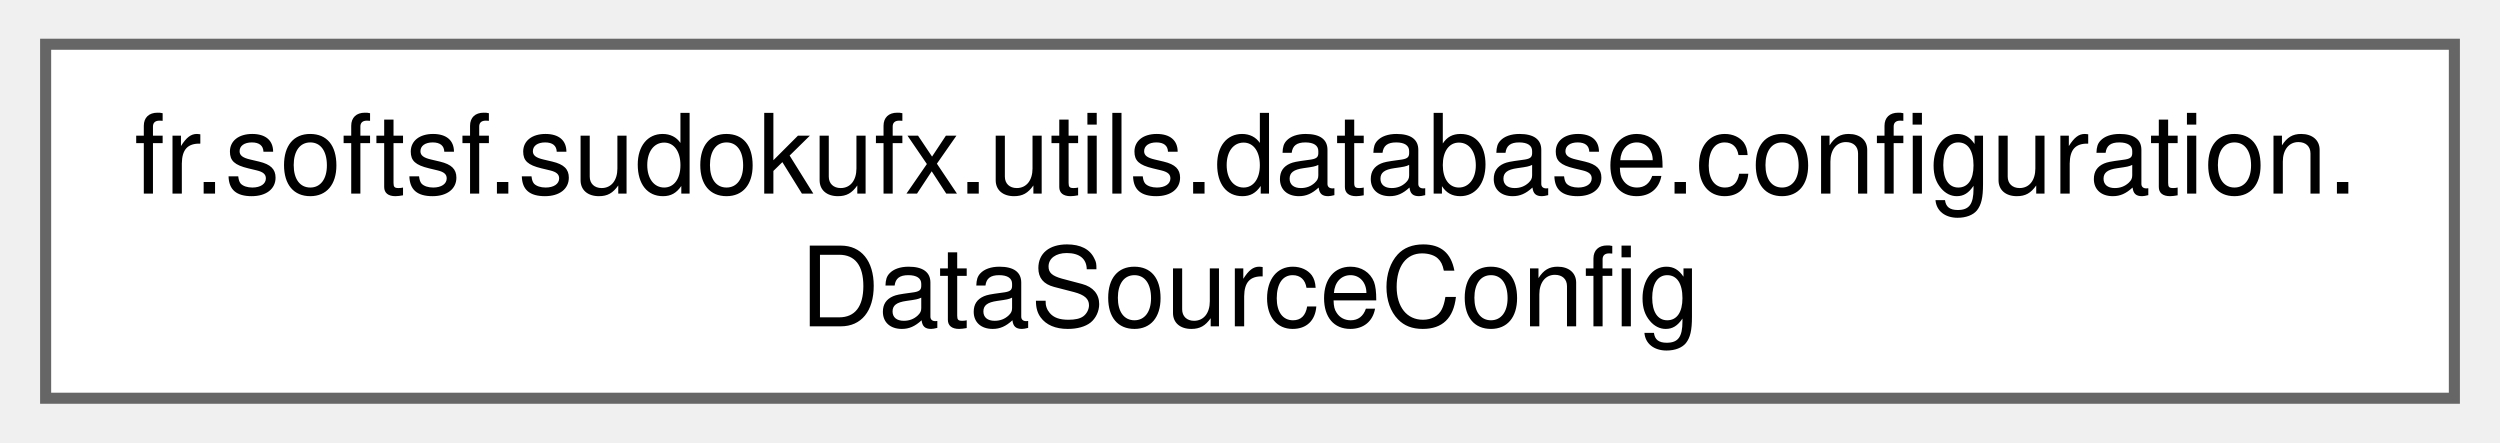
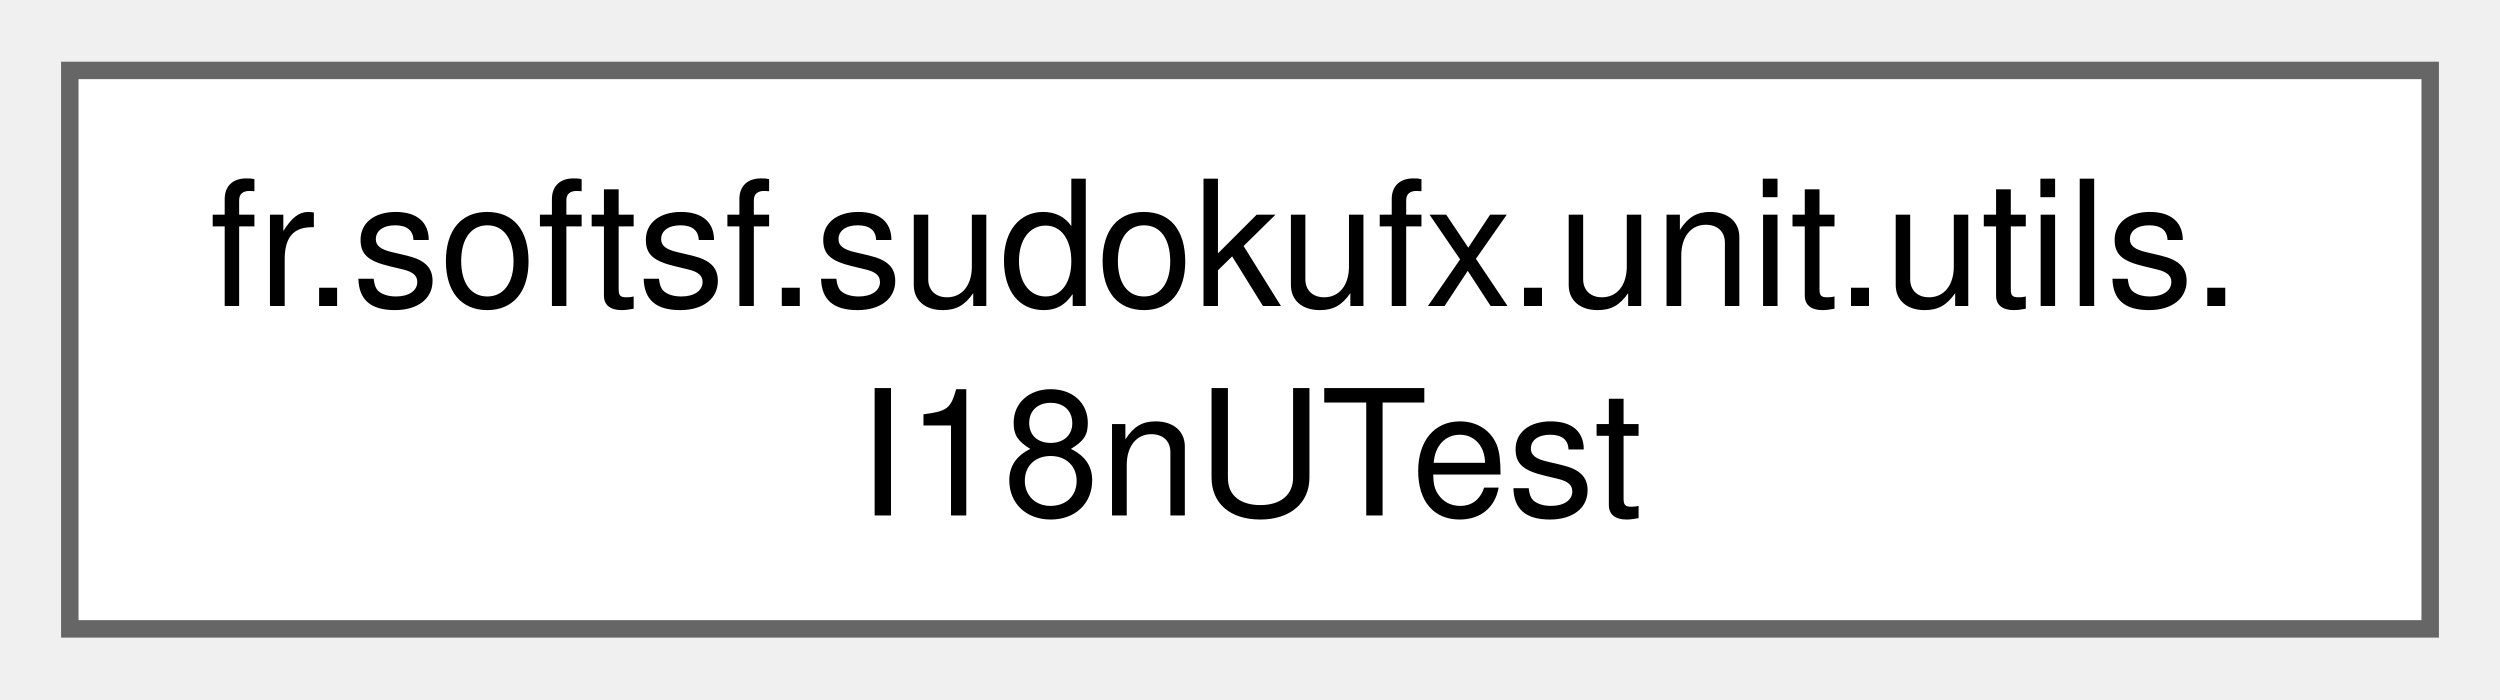
- <svg xmlns="http://www.w3.org/2000/svg" xmlns:xlink="http://www.w3.org/1999/xlink" width="226pt" height="40pt" viewBox="0.00 0.00 225.75 40.00">
+ <svg xmlns="http://www.w3.org/2000/svg" xmlns:xlink="http://www.w3.org/1999/xlink" width="143pt" height="40pt" viewBox="0.00 0.00 143.25 40.00">
  <g id="graph0" class="graph" transform="scale(1 1) rotate(0) translate(4 36)">
    <g id="Node000000" class="node">
      <g id="a_Node000000">
-         <a xlink:href="classfr_1_1softsf_1_1sudokufx_1_1utils_1_1database_1_1configuration_1_1_data_source_config.html" target="_top" xlink:title="Configuration class for setting up dynamic data sources and related beans.">
-           <polygon fill="white" stroke="#666666" points="217.75,-32 0,-32 0,0 217.75,0 217.75,-32" />
-           <text text-anchor="start" x="8" y="-18.5" font-family="Helvetica,sans-Serif" font-size="10.00">fr.softsf.sudokufx.utils.database.configuration.</text>
-           <text text-anchor="middle" x="108.88" y="-6.5" font-family="Helvetica,sans-Serif" font-size="10.00">DataSourceConfig</text>
+         <a xlink:href="classfr_1_1softsf_1_1sudokufx_1_1unit_1_1utils_1_1_i18n_u_test.html" target="_top" xlink:title=" ">
+           <polygon fill="white" stroke="#666666" points="135.25,-32 0,-32 0,0 135.25,0 135.25,-32" />
+           <text text-anchor="start" x="8" y="-18.5" font-family="Helvetica,sans-Serif" font-size="10.00">fr.softsf.sudokufx.unit.utils.</text>
+           <text text-anchor="middle" x="67.62" y="-6.5" font-family="Helvetica,sans-Serif" font-size="10.00">I18nUTest</text>
        </a>
      </g>
    </g>
  </g>
</svg>
